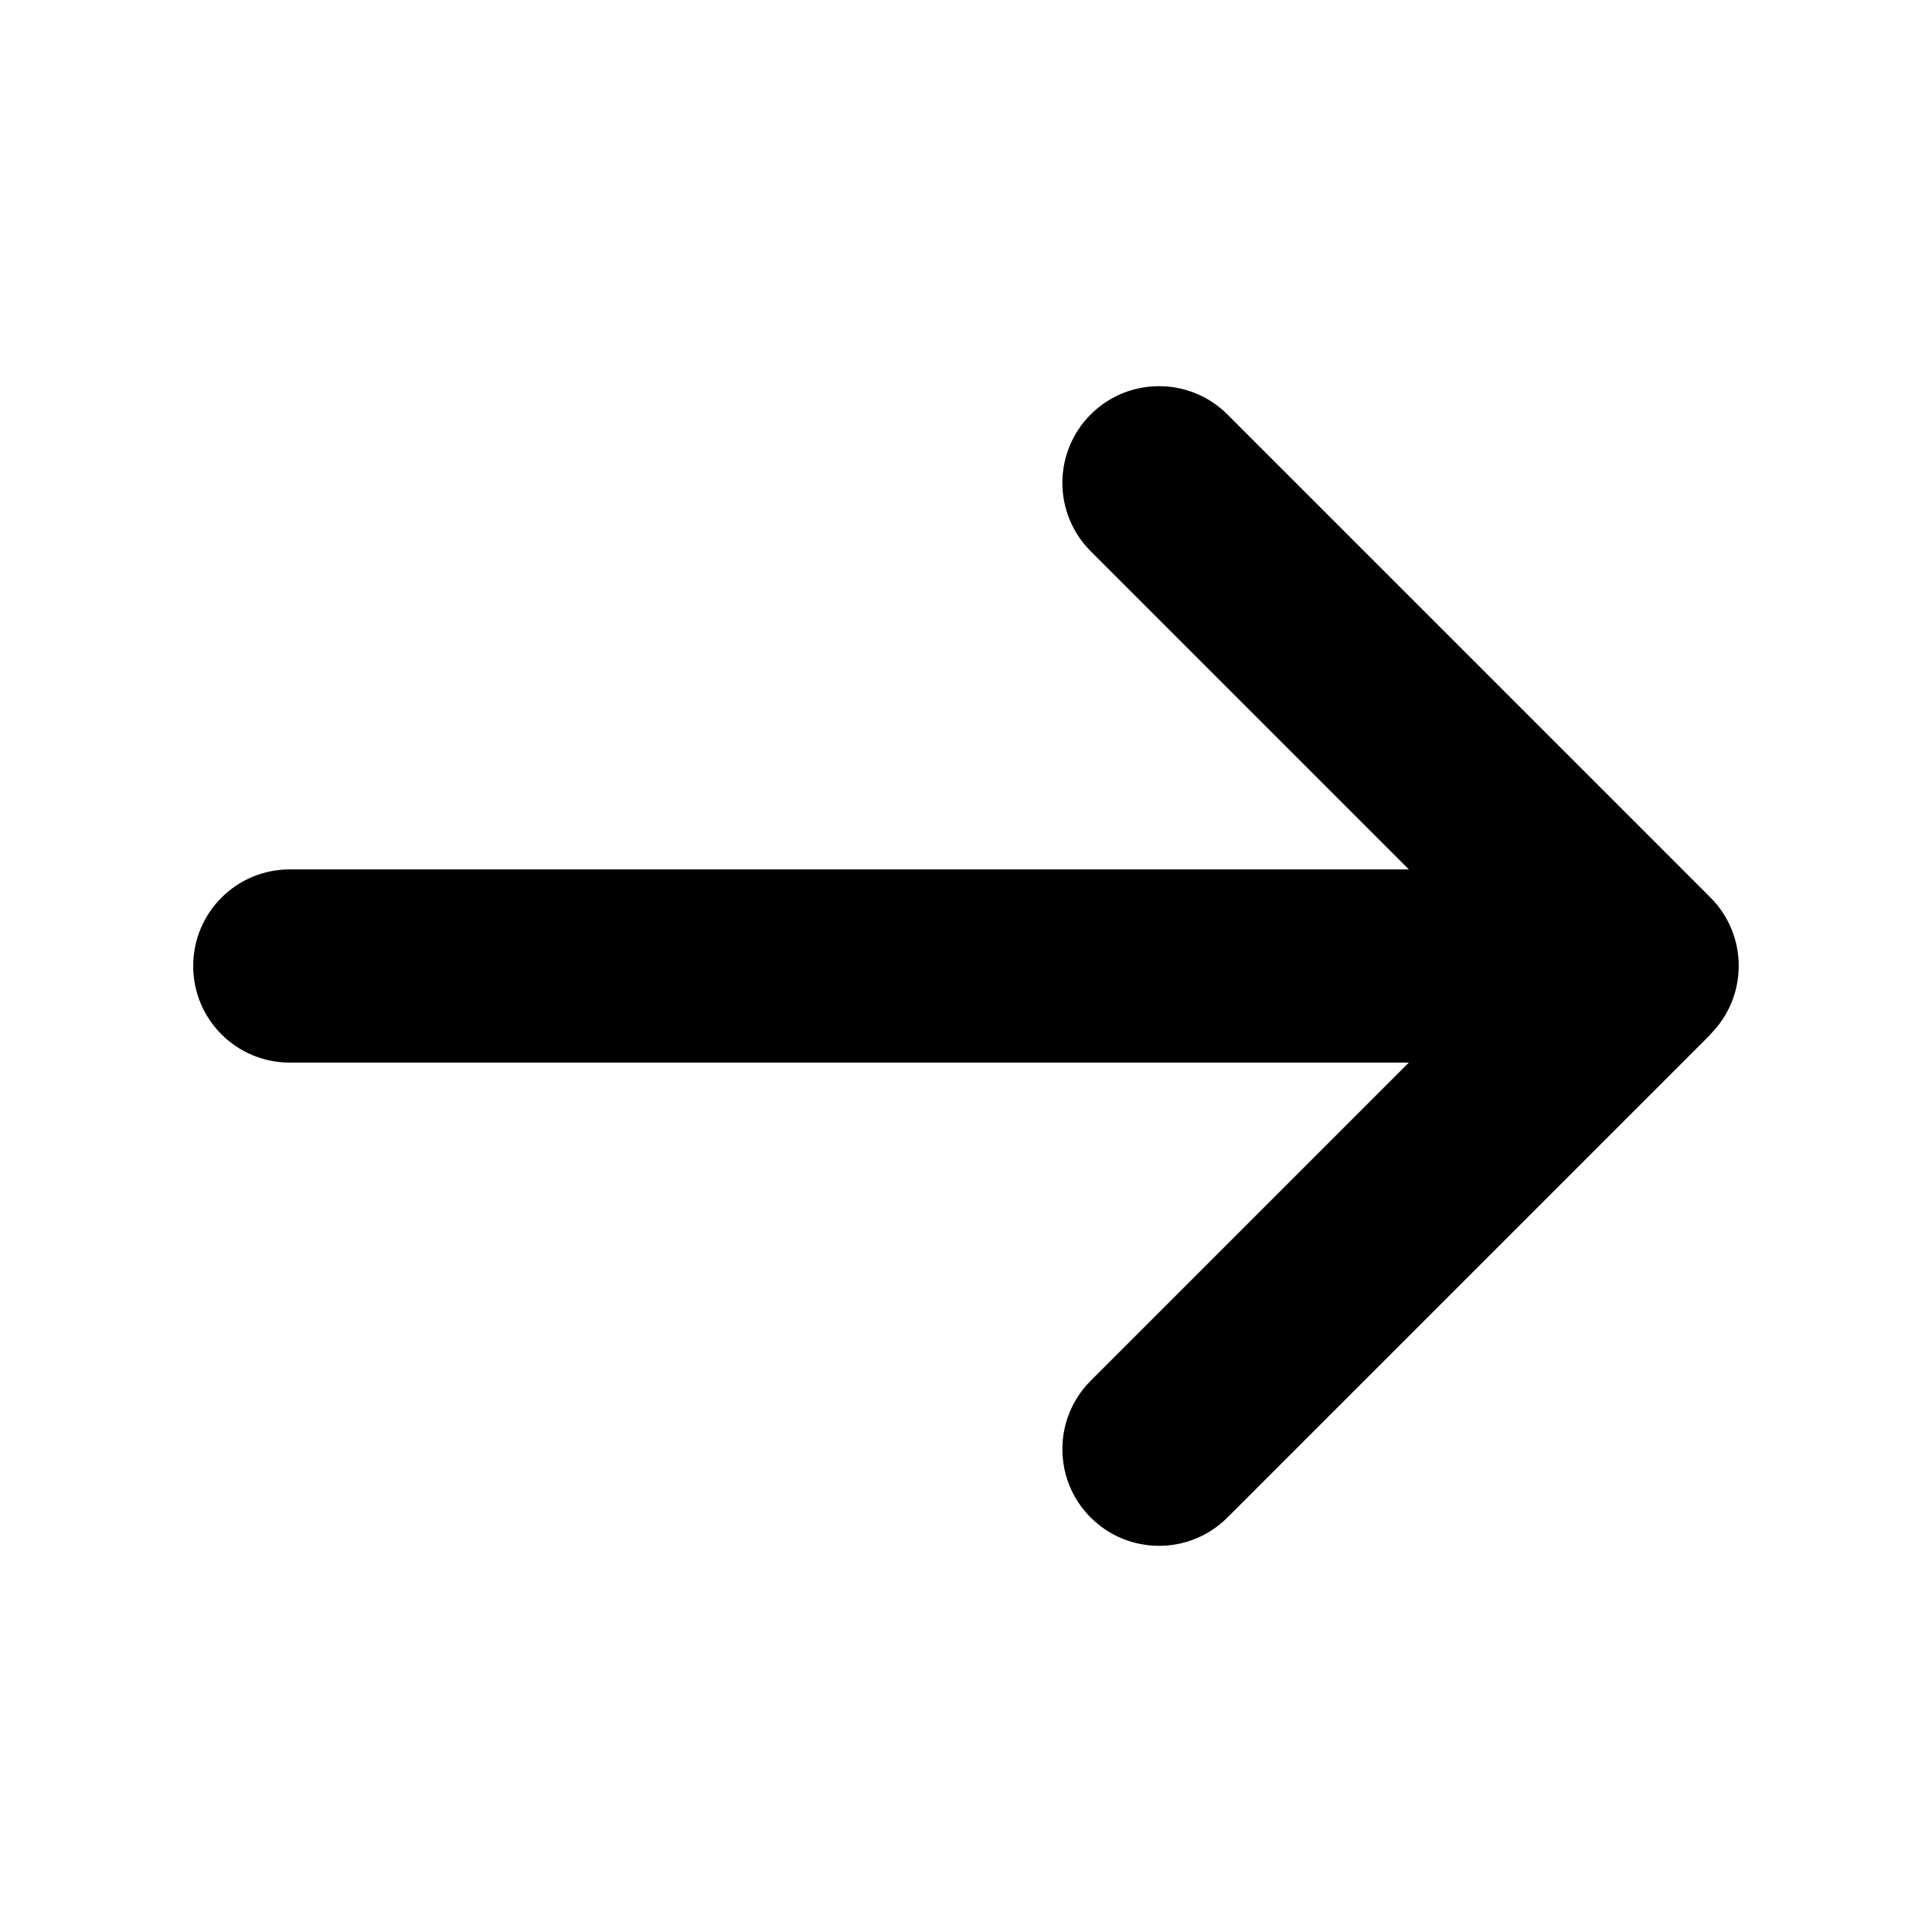
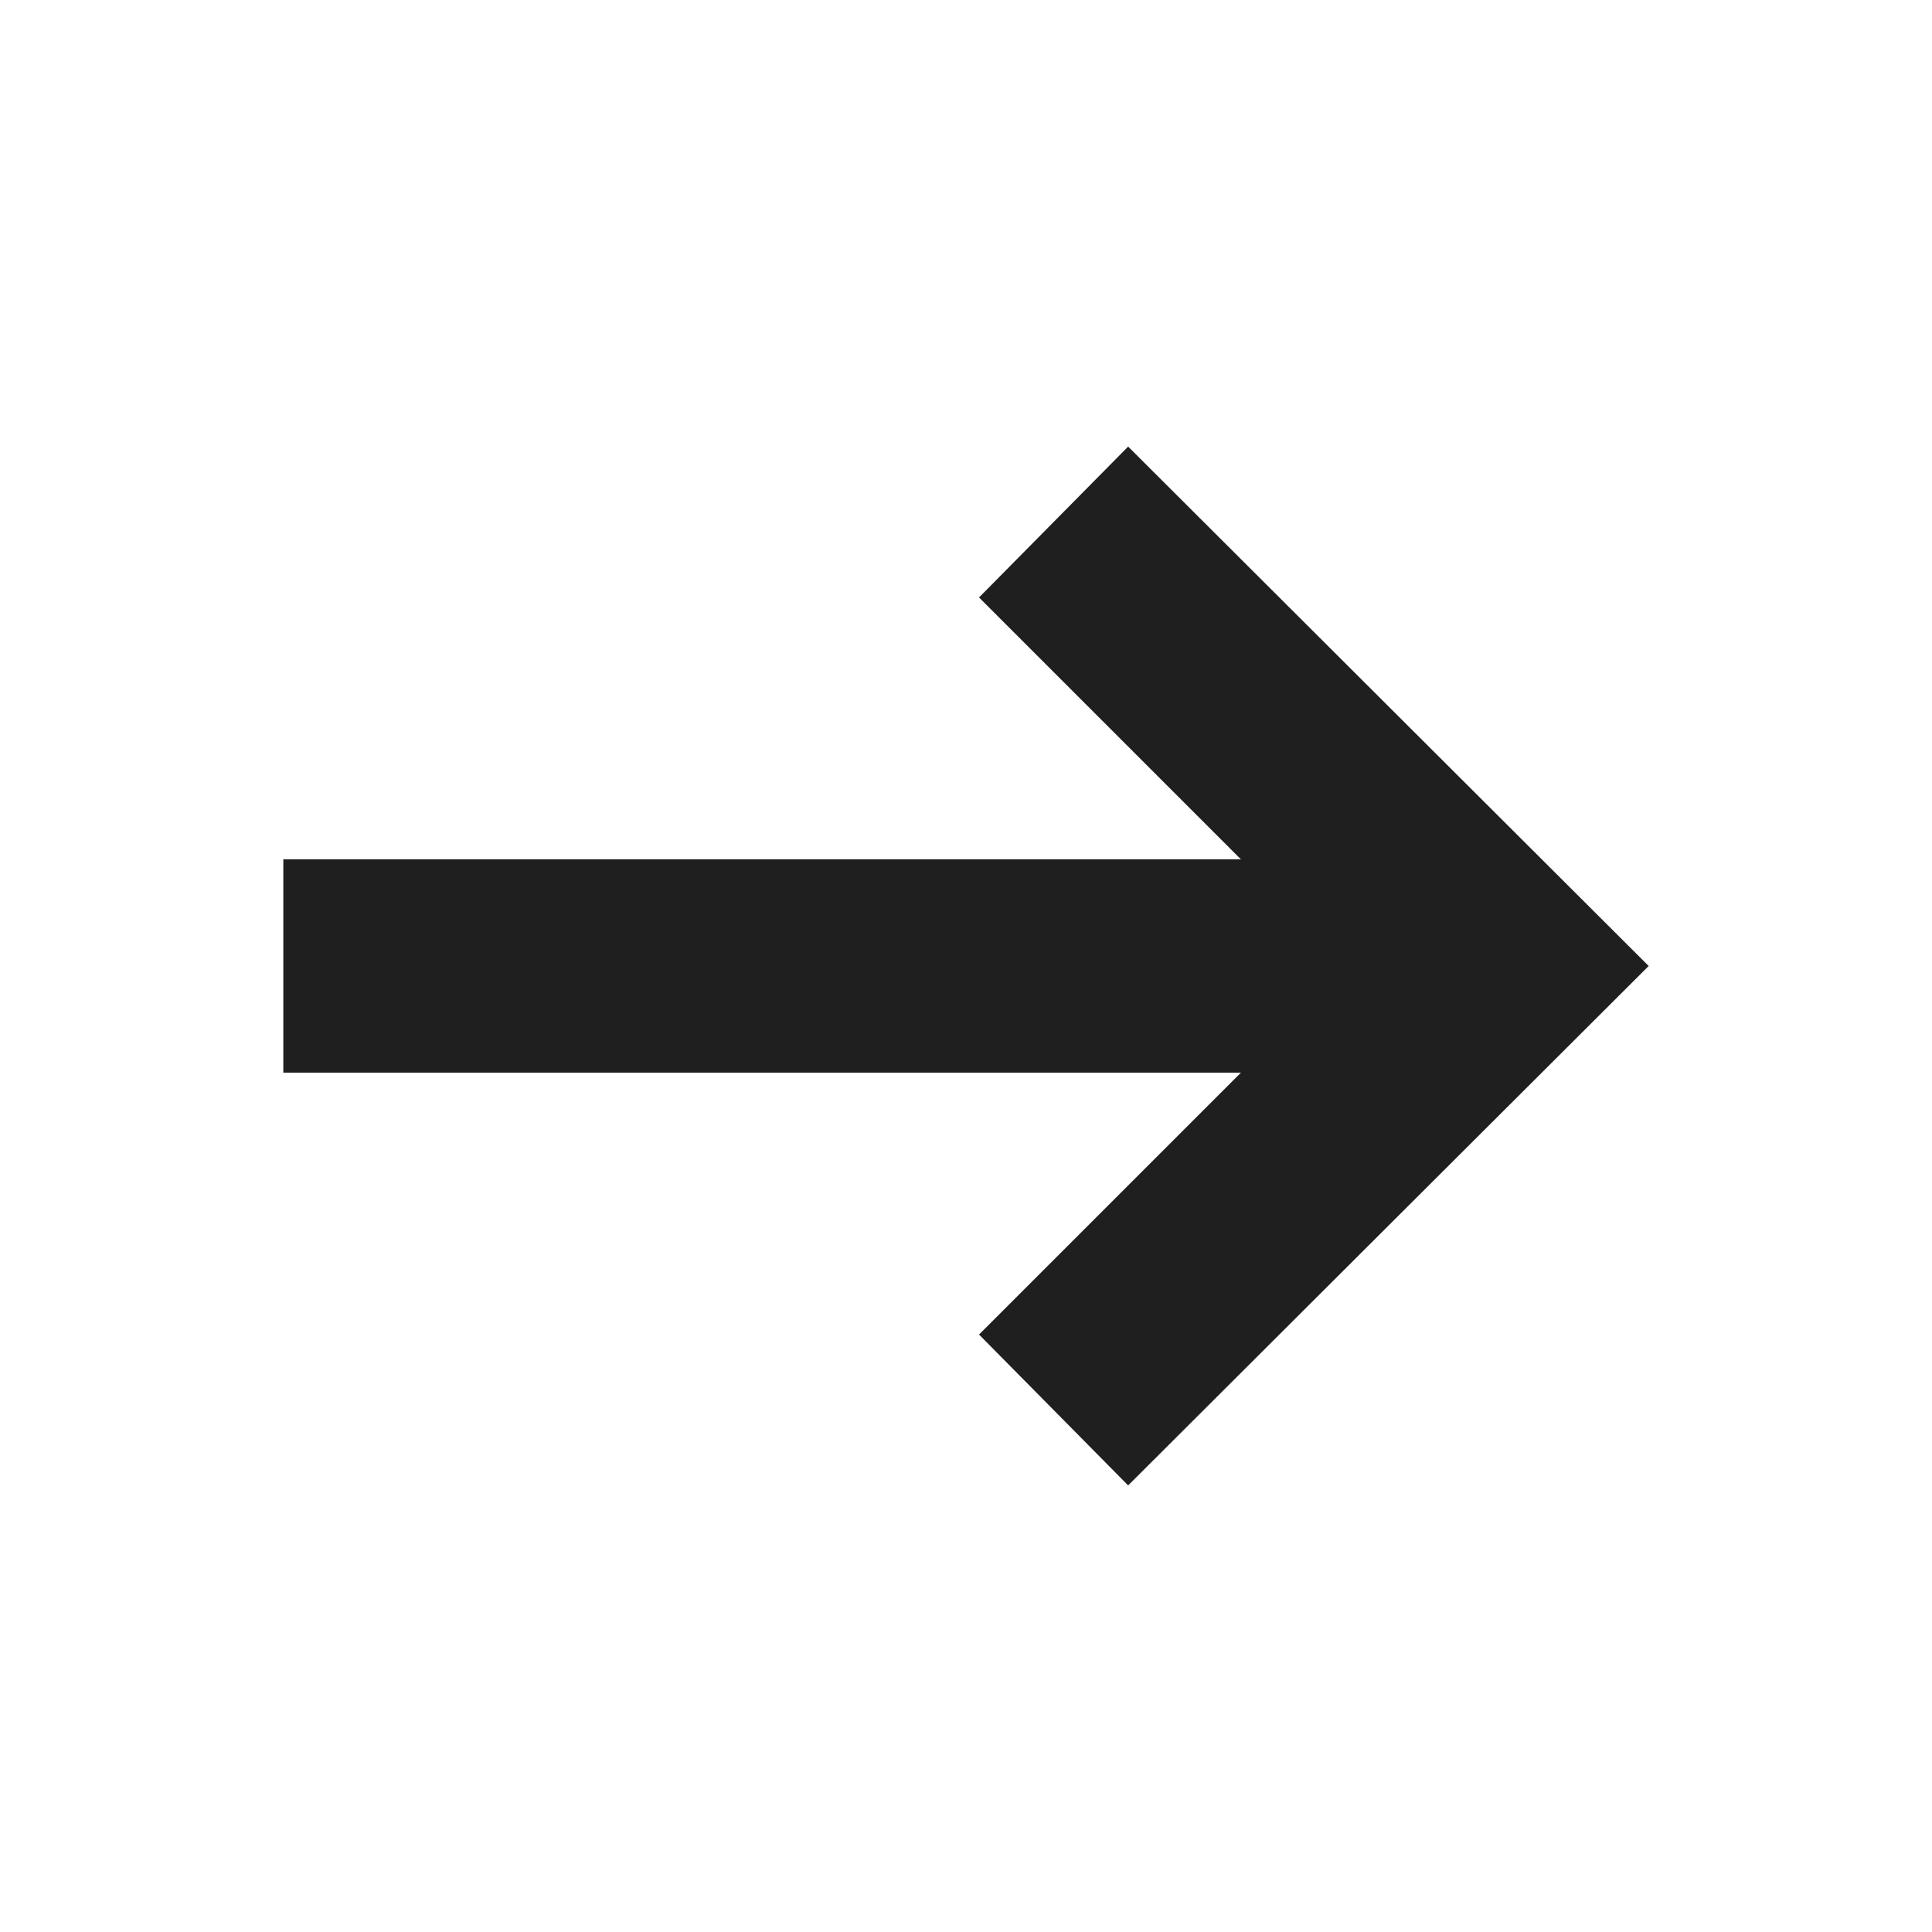
- <svg xmlns="http://www.w3.org/2000/svg" viewBox="0 0 640 640">
-   <path d="M566.6 342.6C579.1 330.1 579.1 309.8 566.6 297.3L406.6 137.3C394.1 124.8 373.8 124.8 361.3 137.3C348.8 149.8 348.8 170.1 361.3 182.6L466.7 288L96 288C78.3 288 64 302.3 64 320C64 337.7 78.3 352 96 352L466.7 352L361.3 457.4C348.8 469.9 348.8 490.2 361.3 502.7C373.8 515.2 394.1 515.2 406.6 502.7L566.6 342.7z" />
+ <svg xmlns="http://www.w3.org/2000/svg" height="24px" viewBox="0 -960 960 960" width="24px" fill="#1f1f1f">
+   <path d="m560.57-221.91-74.09-74.96L616.61-427H140.78v-106h475.83L486.48-663.13l74.09-74.96L819.22-480 560.57-221.91Z" />
</svg>
